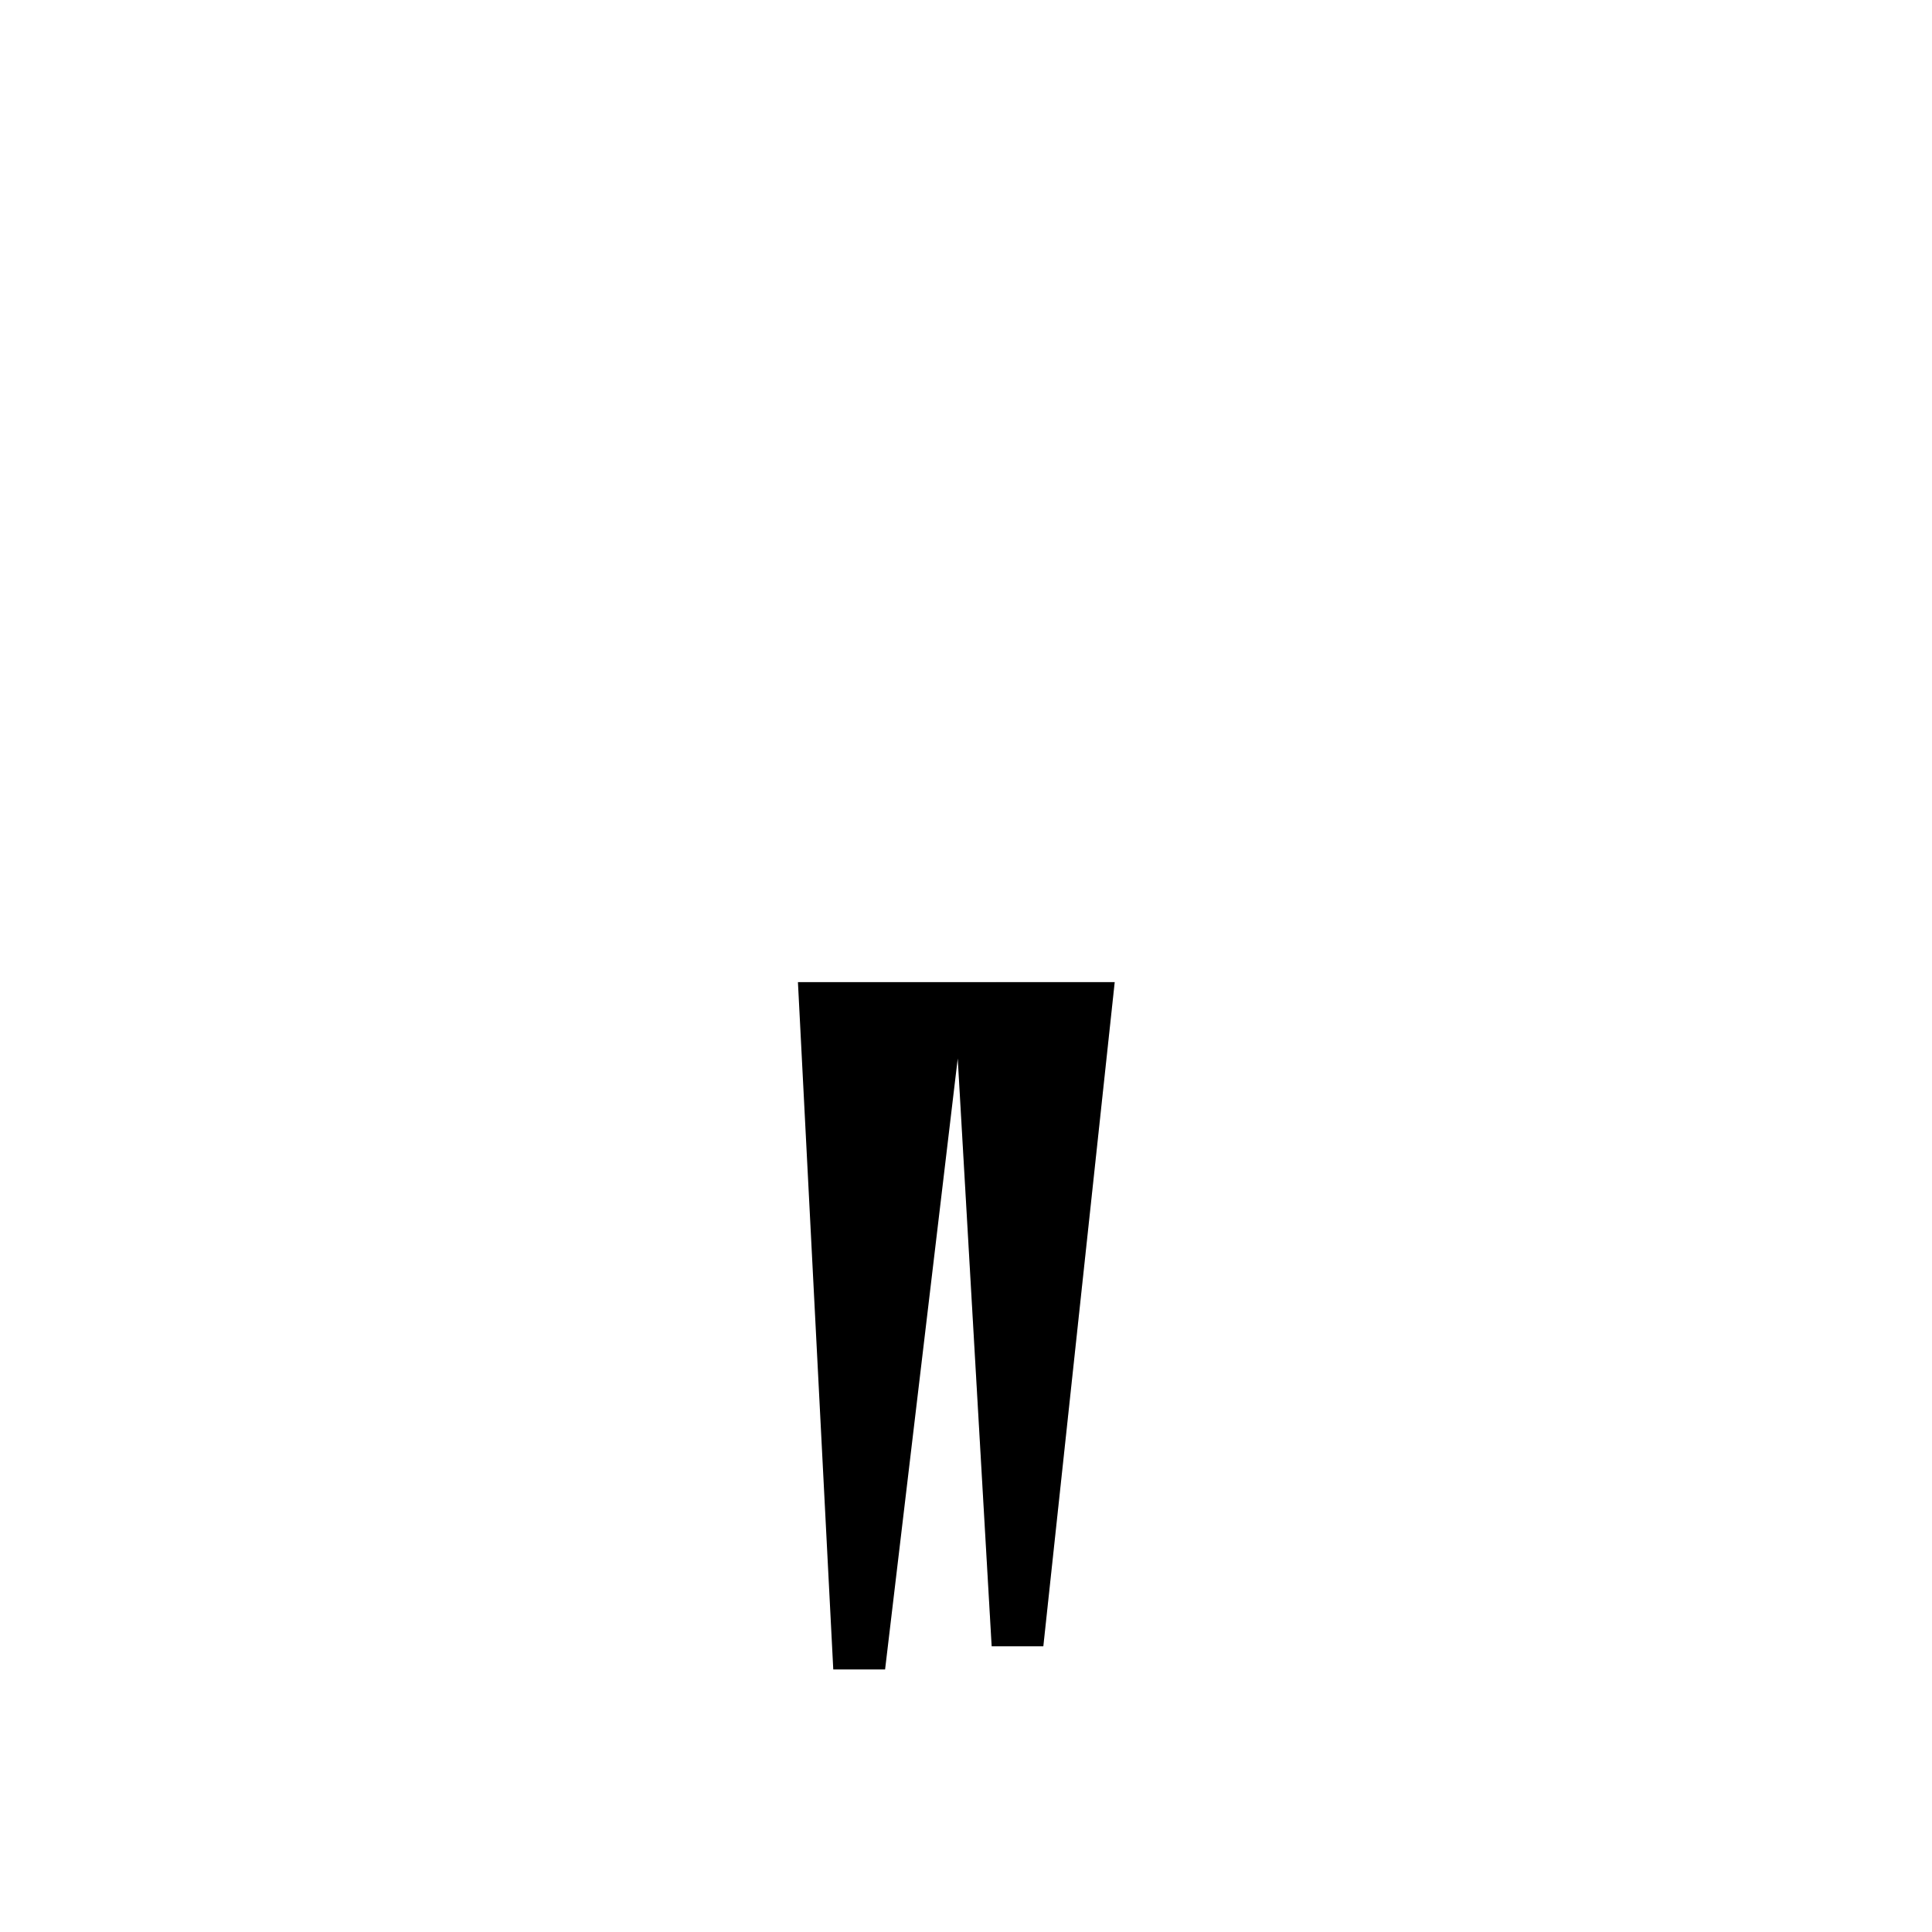
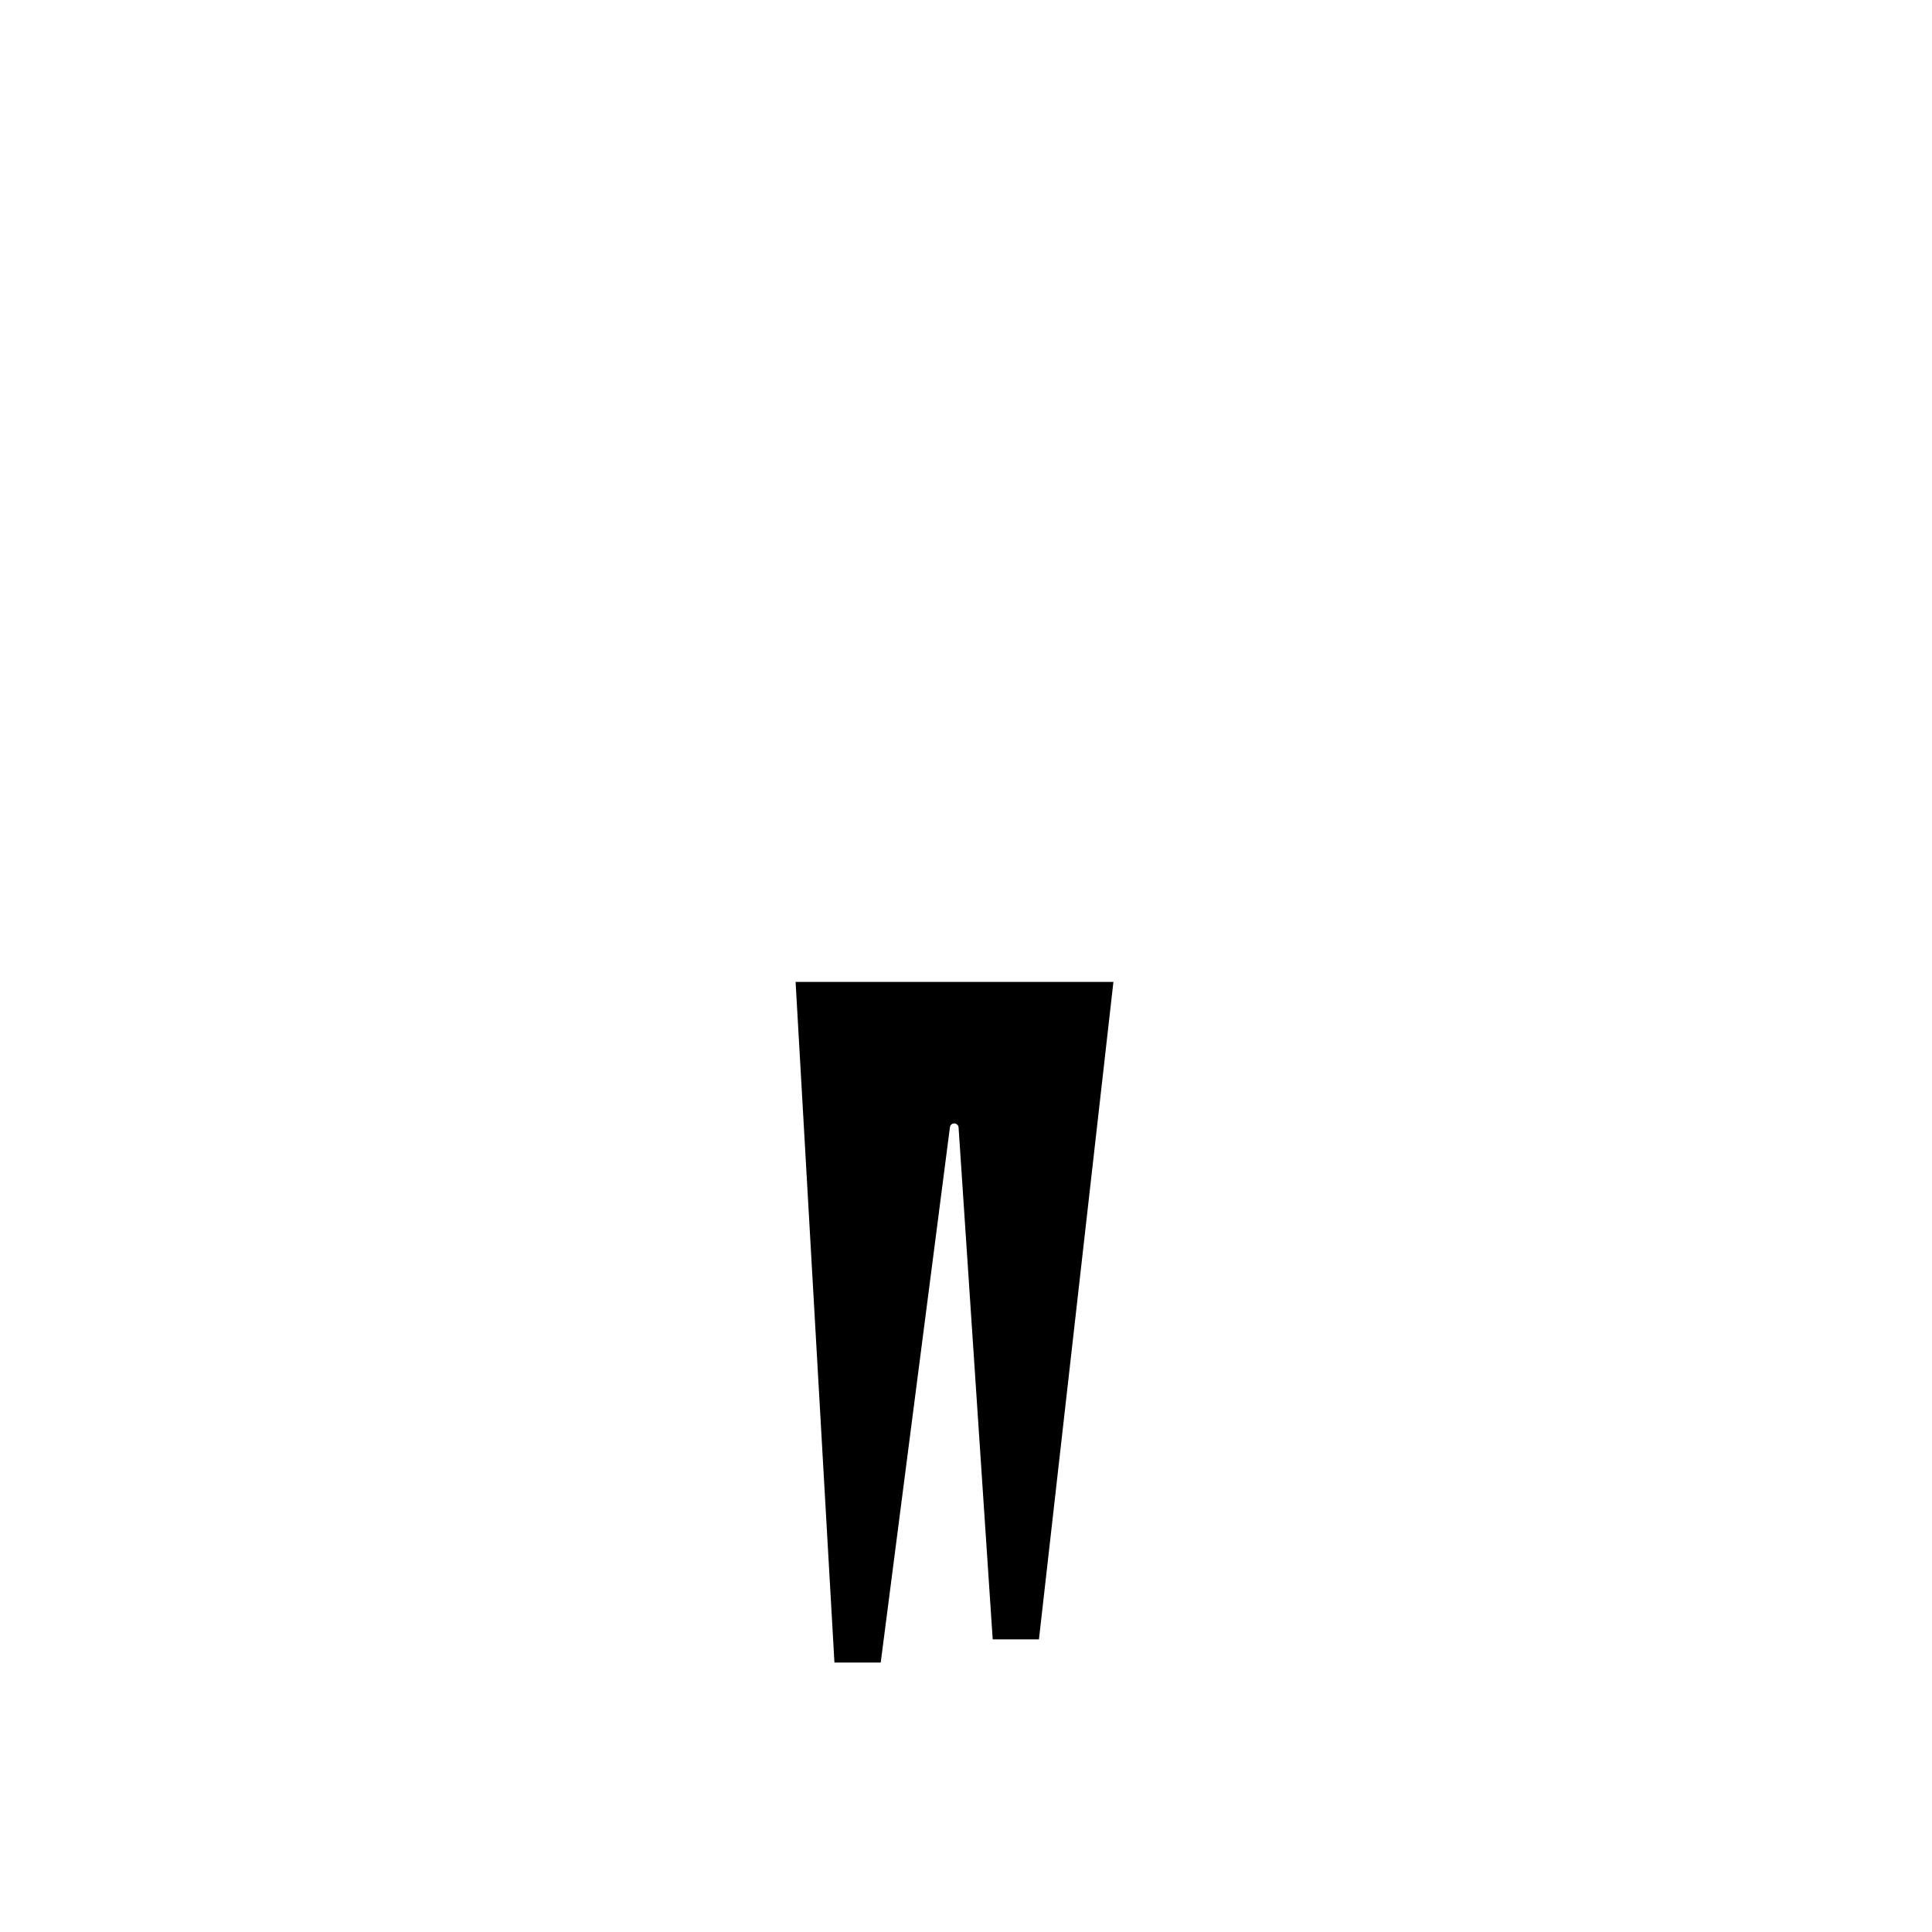
<svg xmlns="http://www.w3.org/2000/svg" viewBox="0 0 500 500">
-   <g id="bb166c7f-f0fa-4930-ab84-2813d7e91680" data-name="legs">
-     <polygon points="206.504 254.167 215.65 432.056 229.06 432.056 247.86 273.932 256.644 426.056 270.012 426.056 288.484 254.167 206.504 254.167" fill="current" />
-     <polygon points="257.794 254.167 247.86 273.932 256.644 426.056 270.012 426.056 288.484 254.167 257.794 254.167" opacity="0.1" />
-   </g>
+   <path d="M205.9,254.121l10.045,176.021.006.118h11.979l17.91-138.531a1.125,1.125,0,0,1,2.24.071l8.823,132.343.007.117h11.969l19.257-170,.016-.139Z" fill="current" />
</svg>
